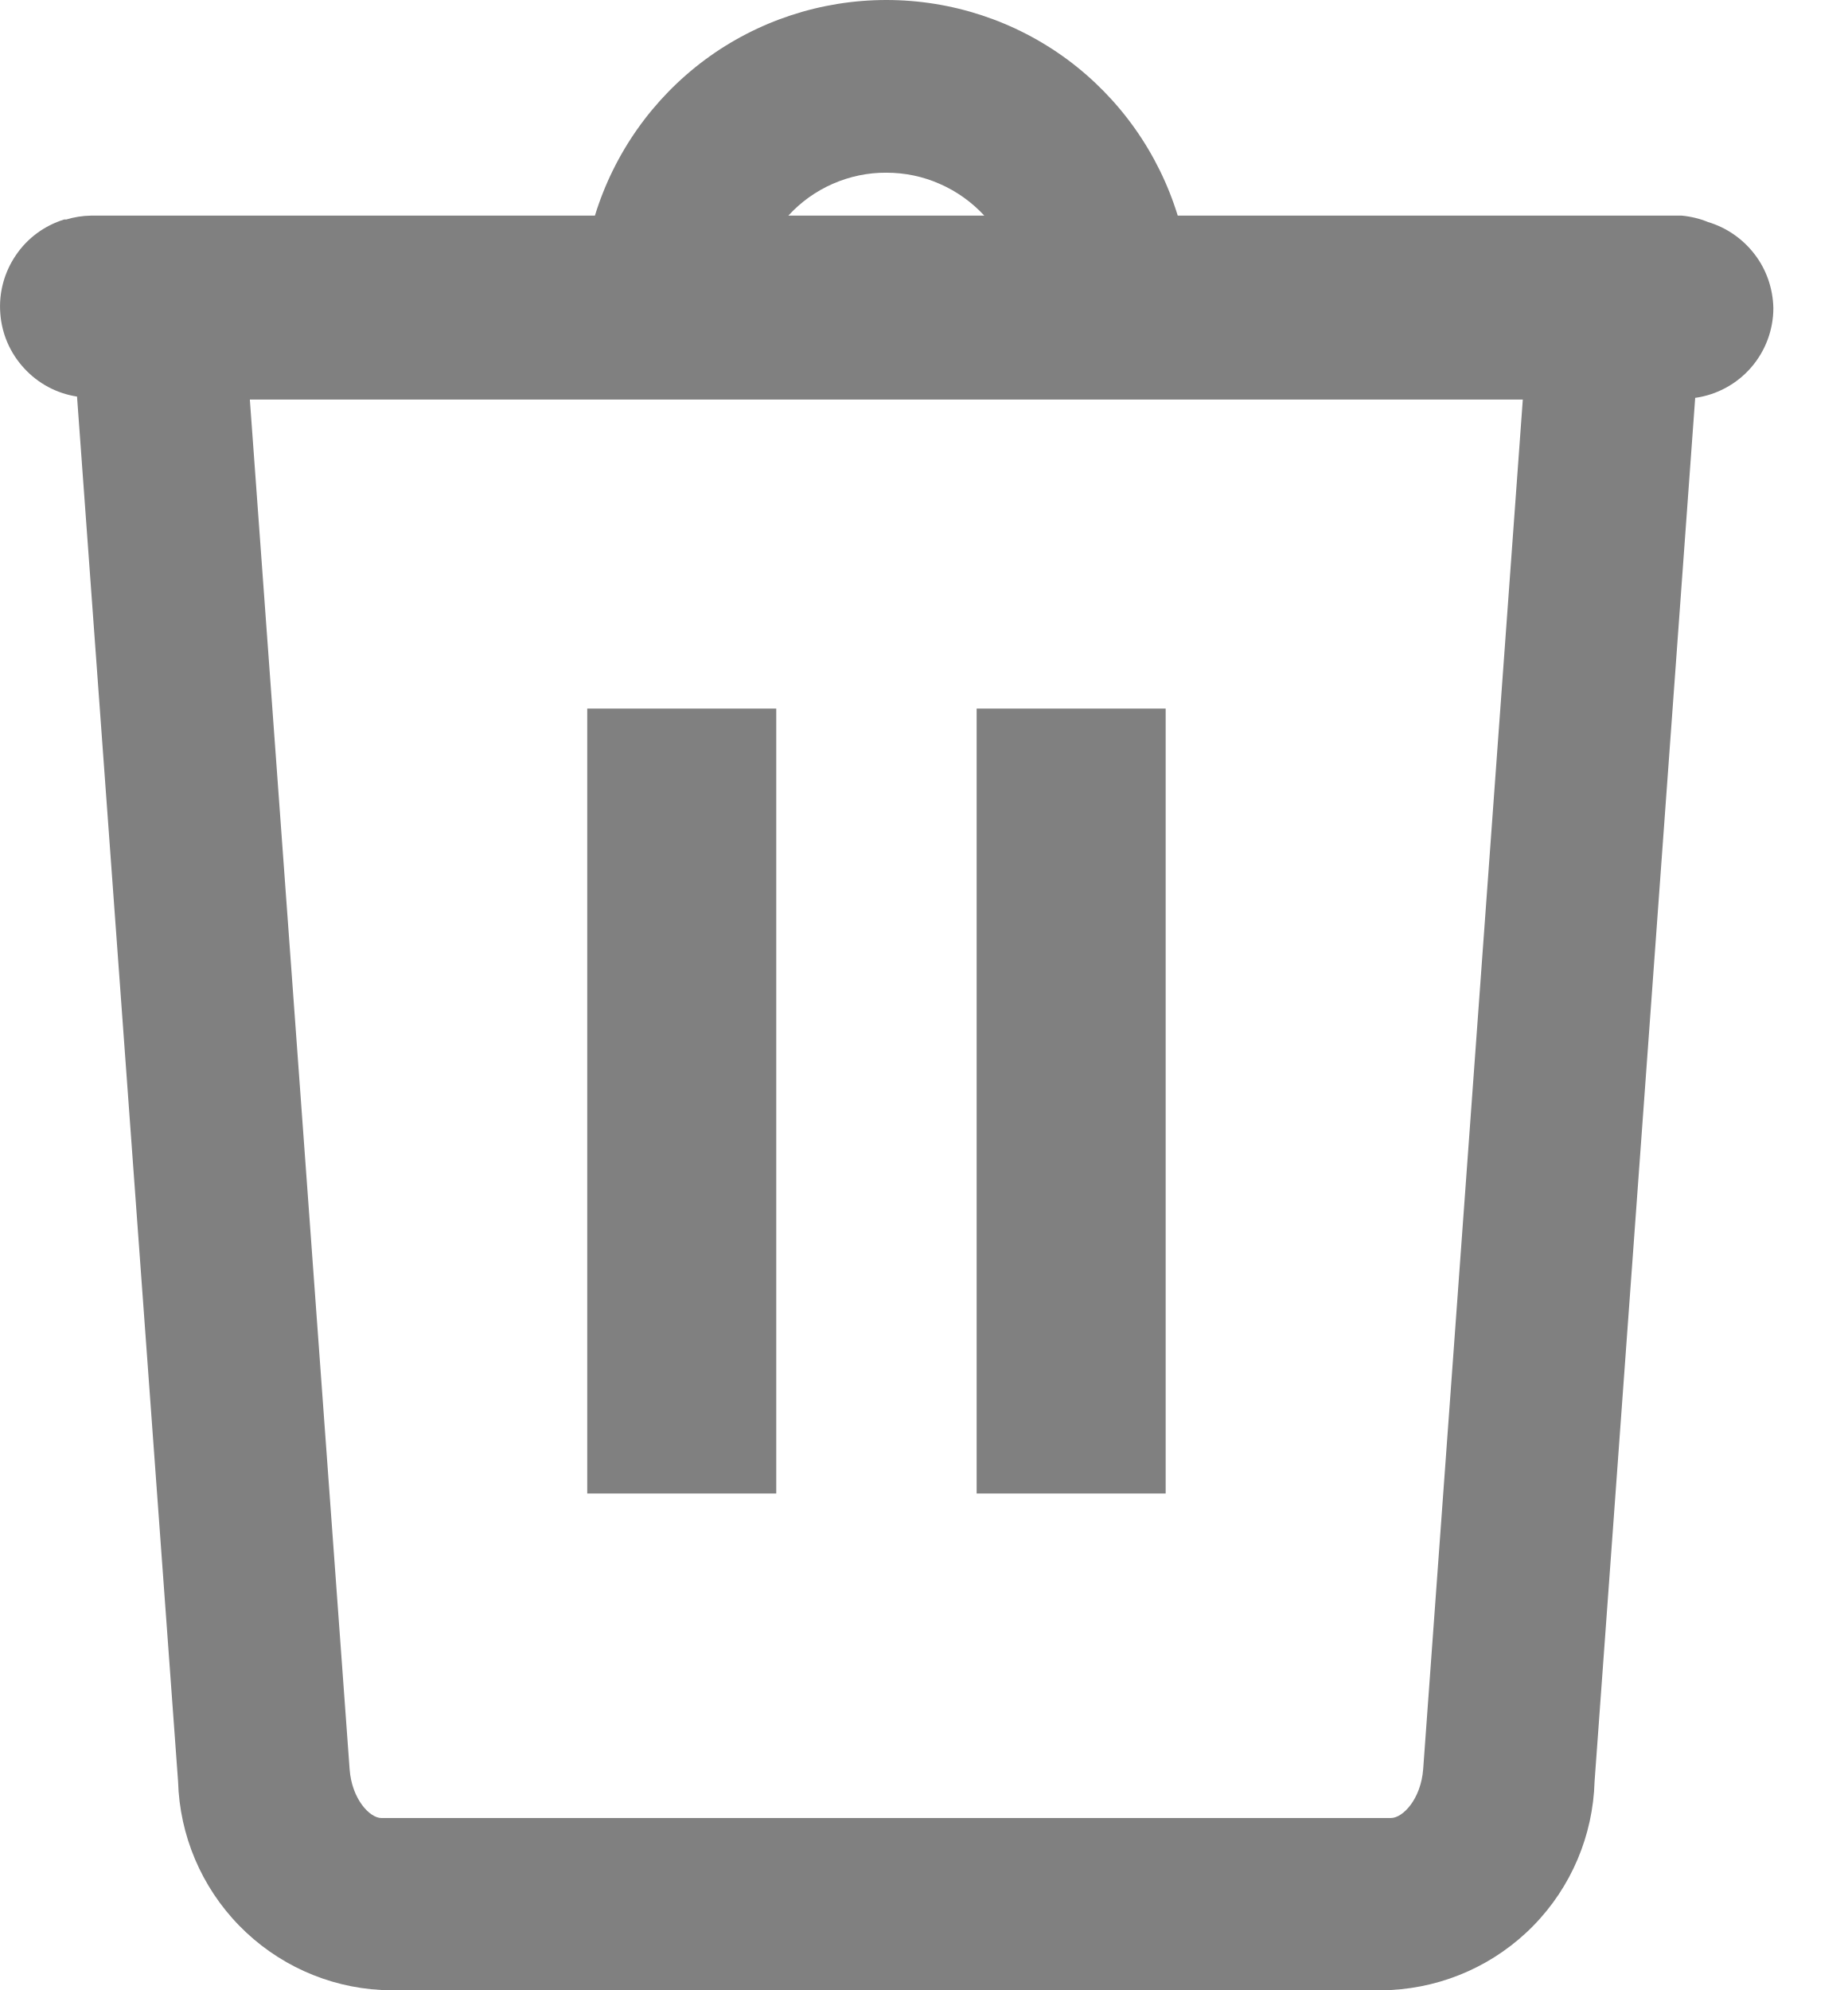
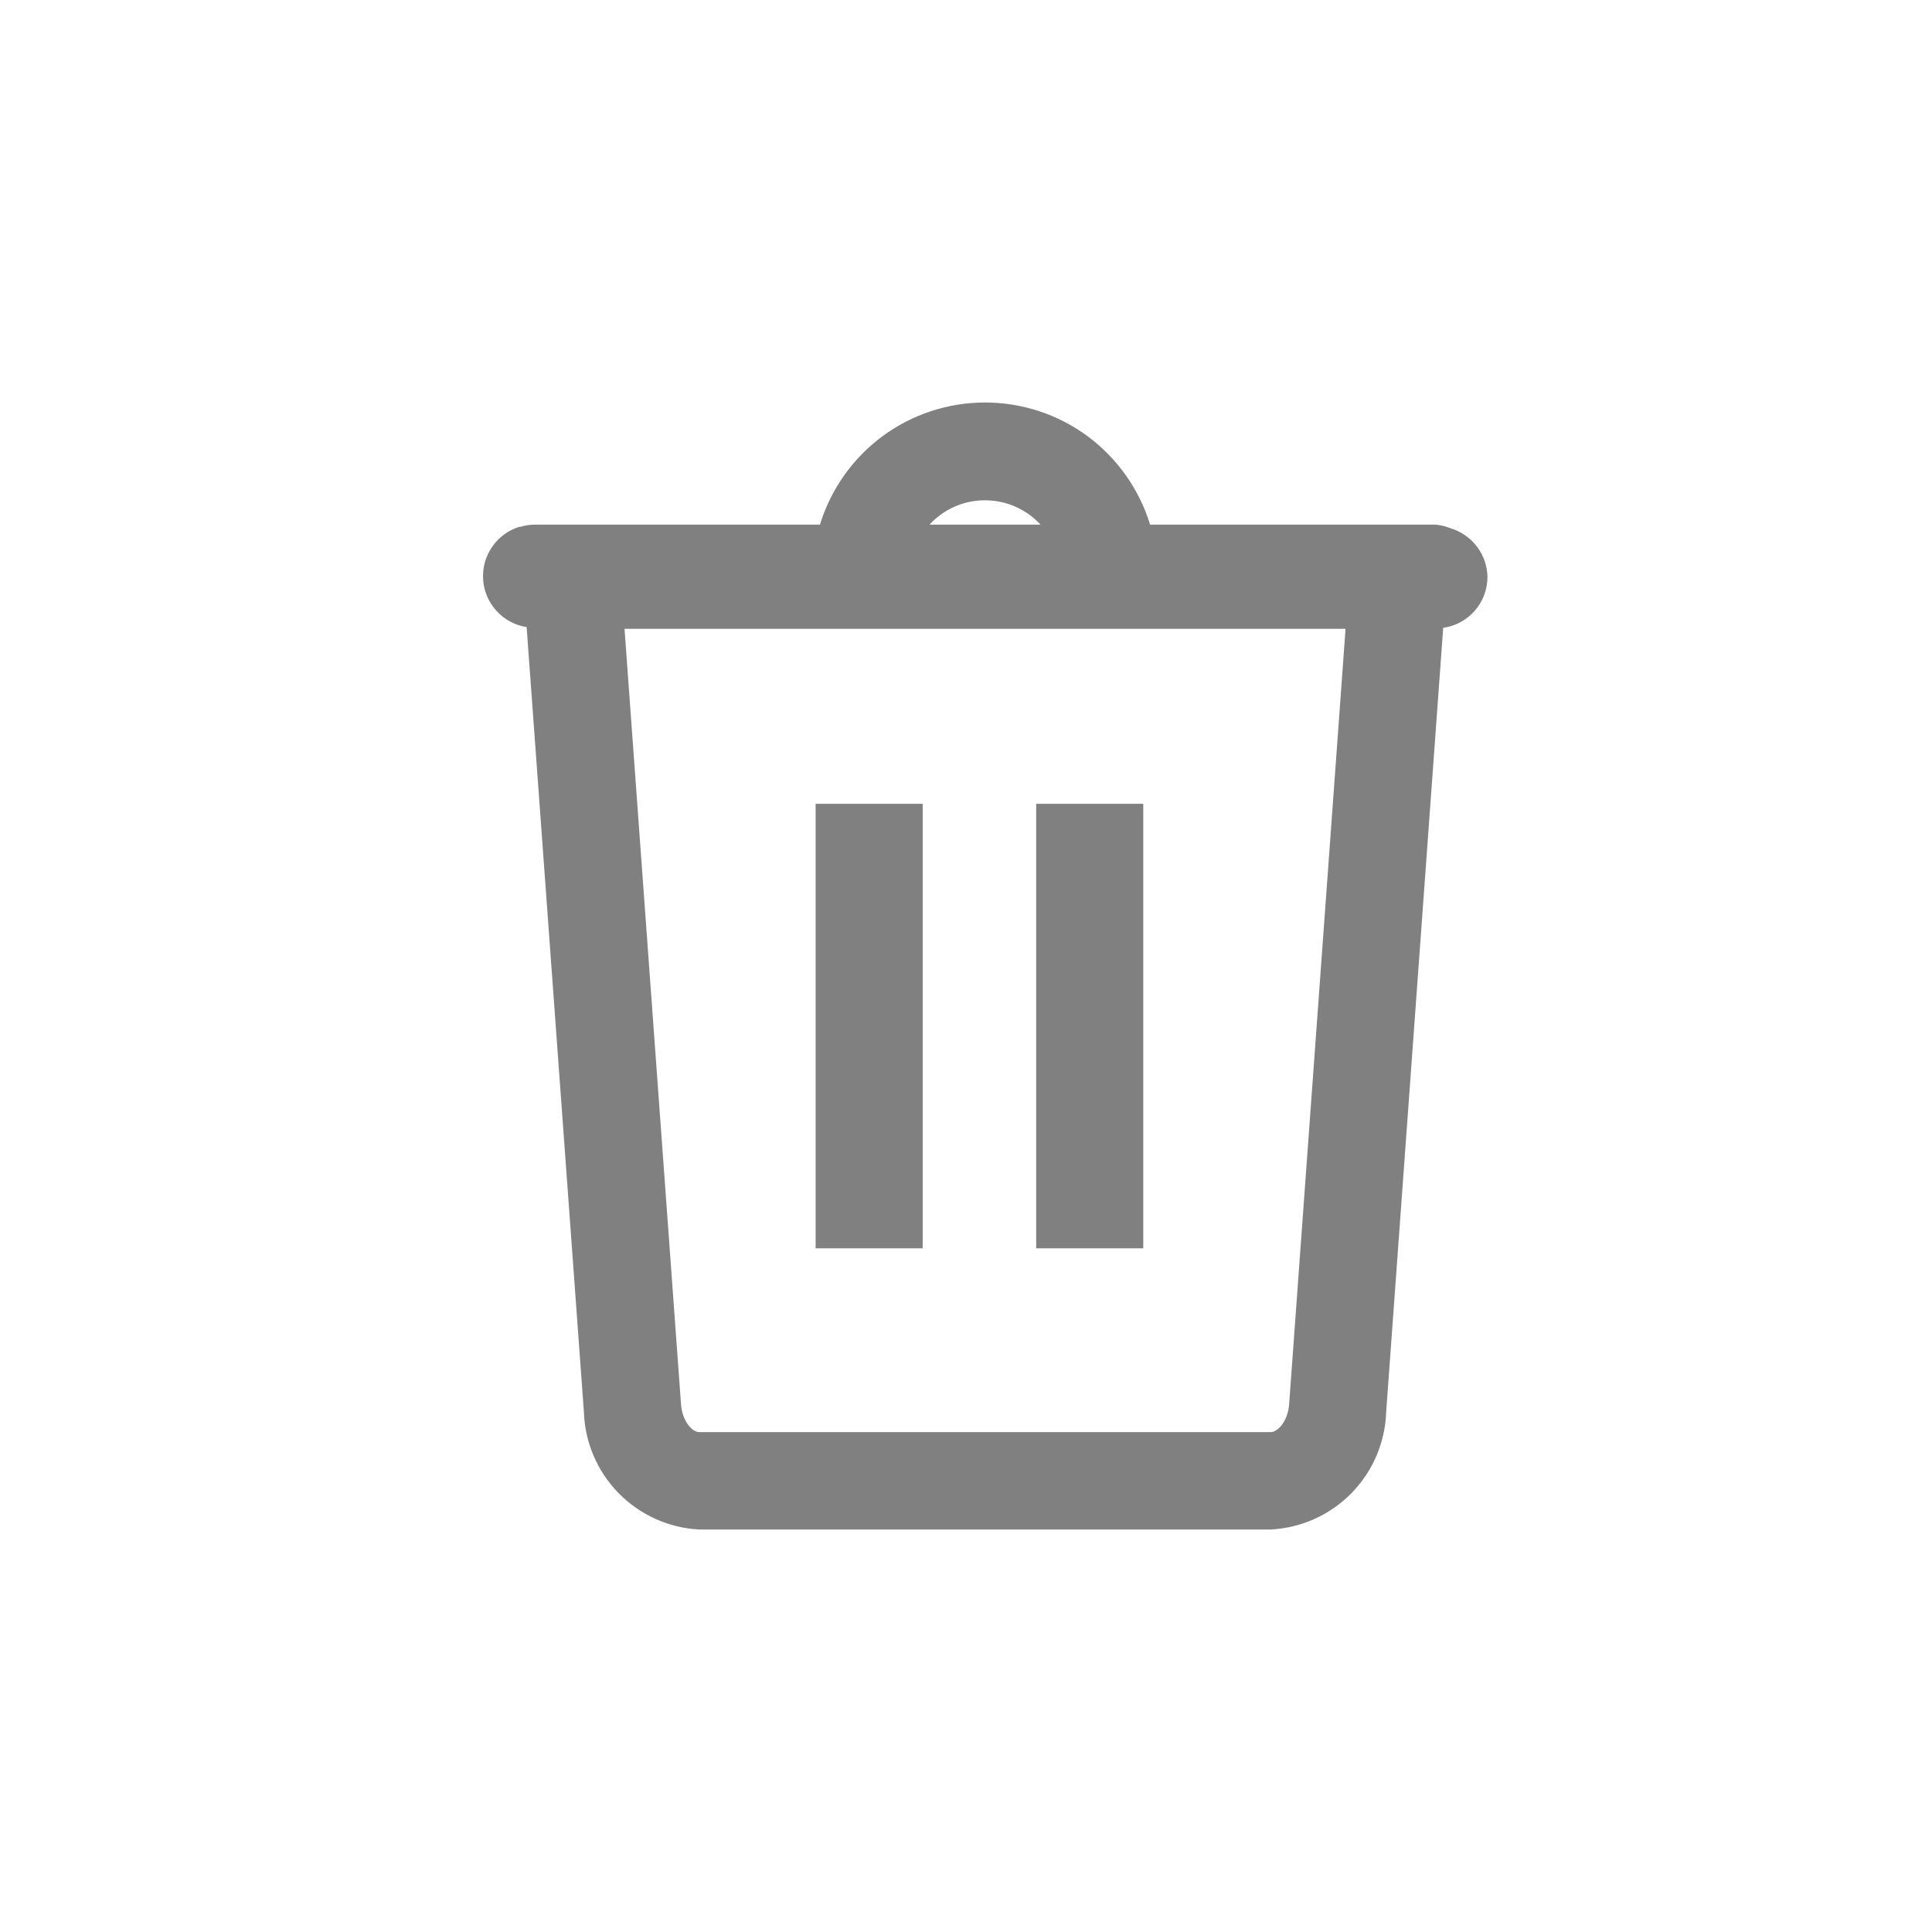
- <svg xmlns="http://www.w3.org/2000/svg" width="13" height="14" viewBox="0 0 13 14" fill="none">
-   <path d="M8.202 4.985H6.872V10.507H8.202V4.985Z" fill="#808080" />
-   <path d="M5.462 4.985H4.132V10.507H5.462V4.985Z" fill="#808080" />
-   <path d="M12.478 2.167C12.475 2.031 12.43 1.898 12.347 1.79C12.264 1.681 12.149 1.601 12.018 1.562C11.96 1.538 11.897 1.523 11.834 1.517H8.287C8.152 1.078 7.881 0.694 7.512 0.42C7.143 0.147 6.696 0 6.237 0C5.777 0 5.33 0.147 4.961 0.42C4.592 0.694 4.321 1.078 4.186 1.517H0.639C0.581 1.518 0.523 1.527 0.467 1.544H0.452C0.313 1.587 0.193 1.675 0.112 1.795C0.03 1.915 -0.009 2.059 0.002 2.203C0.012 2.348 0.071 2.484 0.17 2.591C0.268 2.698 0.399 2.768 0.542 2.79L1.253 12.533C1.264 12.913 1.417 13.274 1.682 13.546C1.947 13.818 2.304 13.98 2.683 14H9.787C10.166 13.98 10.524 13.819 10.79 13.547C11.056 13.275 11.209 12.913 11.22 12.533L11.928 2.799C12.08 2.778 12.22 2.702 12.321 2.586C12.422 2.47 12.478 2.321 12.478 2.167ZM6.237 1.215C6.366 1.215 6.494 1.241 6.613 1.294C6.732 1.346 6.838 1.422 6.926 1.517H5.547C5.635 1.421 5.741 1.345 5.86 1.293C5.979 1.241 6.107 1.214 6.237 1.215ZM9.787 12.79H2.683C2.602 12.79 2.475 12.657 2.46 12.446L1.758 2.811H10.715L10.014 12.446C9.998 12.657 9.871 12.79 9.787 12.79Z" fill="#808080" />
+ <svg xmlns="http://www.w3.org/2000/svg" width="24" height="24" viewBox="0 0 24 24" fill="none">
+   <path d="M14.202 9.985H12.872V15.507H14.202V9.985Z" fill="#808080" />
+   <path d="M11.462 9.985H10.132V15.507H11.462V9.985Z" fill="#808080" />
+   <path d="M18.478 7.167C18.475 7.031 18.43 6.898 18.347 6.79C18.264 6.681 18.149 6.601 18.018 6.562C17.96 6.538 17.897 6.523 17.834 6.517H14.287C14.152 6.078 13.881 5.694 13.512 5.42C13.143 5.147 12.696 5 12.236 5C11.777 5 11.33 5.147 10.961 5.42C10.592 5.694 10.32 6.078 10.186 6.517H6.639C6.581 6.518 6.523 6.527 6.467 6.544H6.452C6.313 6.587 6.193 6.675 6.112 6.795C6.03 6.915 5.991 7.059 6.002 7.203C6.012 7.348 6.071 7.484 6.17 7.591C6.268 7.698 6.399 7.768 6.542 7.79L7.253 17.533C7.264 17.913 7.417 18.274 7.682 18.546C7.947 18.817 8.304 18.98 8.683 19H15.787C16.166 18.98 16.524 18.819 16.79 18.547C17.056 18.275 17.209 17.913 17.22 17.533L17.928 7.799C18.08 7.778 18.22 7.702 18.321 7.586C18.422 7.47 18.478 7.321 18.478 7.167ZM12.236 6.215C12.366 6.215 12.494 6.241 12.613 6.294C12.732 6.346 12.838 6.422 12.926 6.517H11.547C11.635 6.421 11.741 6.345 11.86 6.293C11.979 6.241 12.107 6.214 12.236 6.215ZM15.787 17.79H8.683C8.602 17.79 8.475 17.657 8.46 17.446L7.758 7.811H16.715L16.014 17.446C15.998 17.657 15.871 17.79 15.787 17.79Z" fill="#808080" />
</svg>
